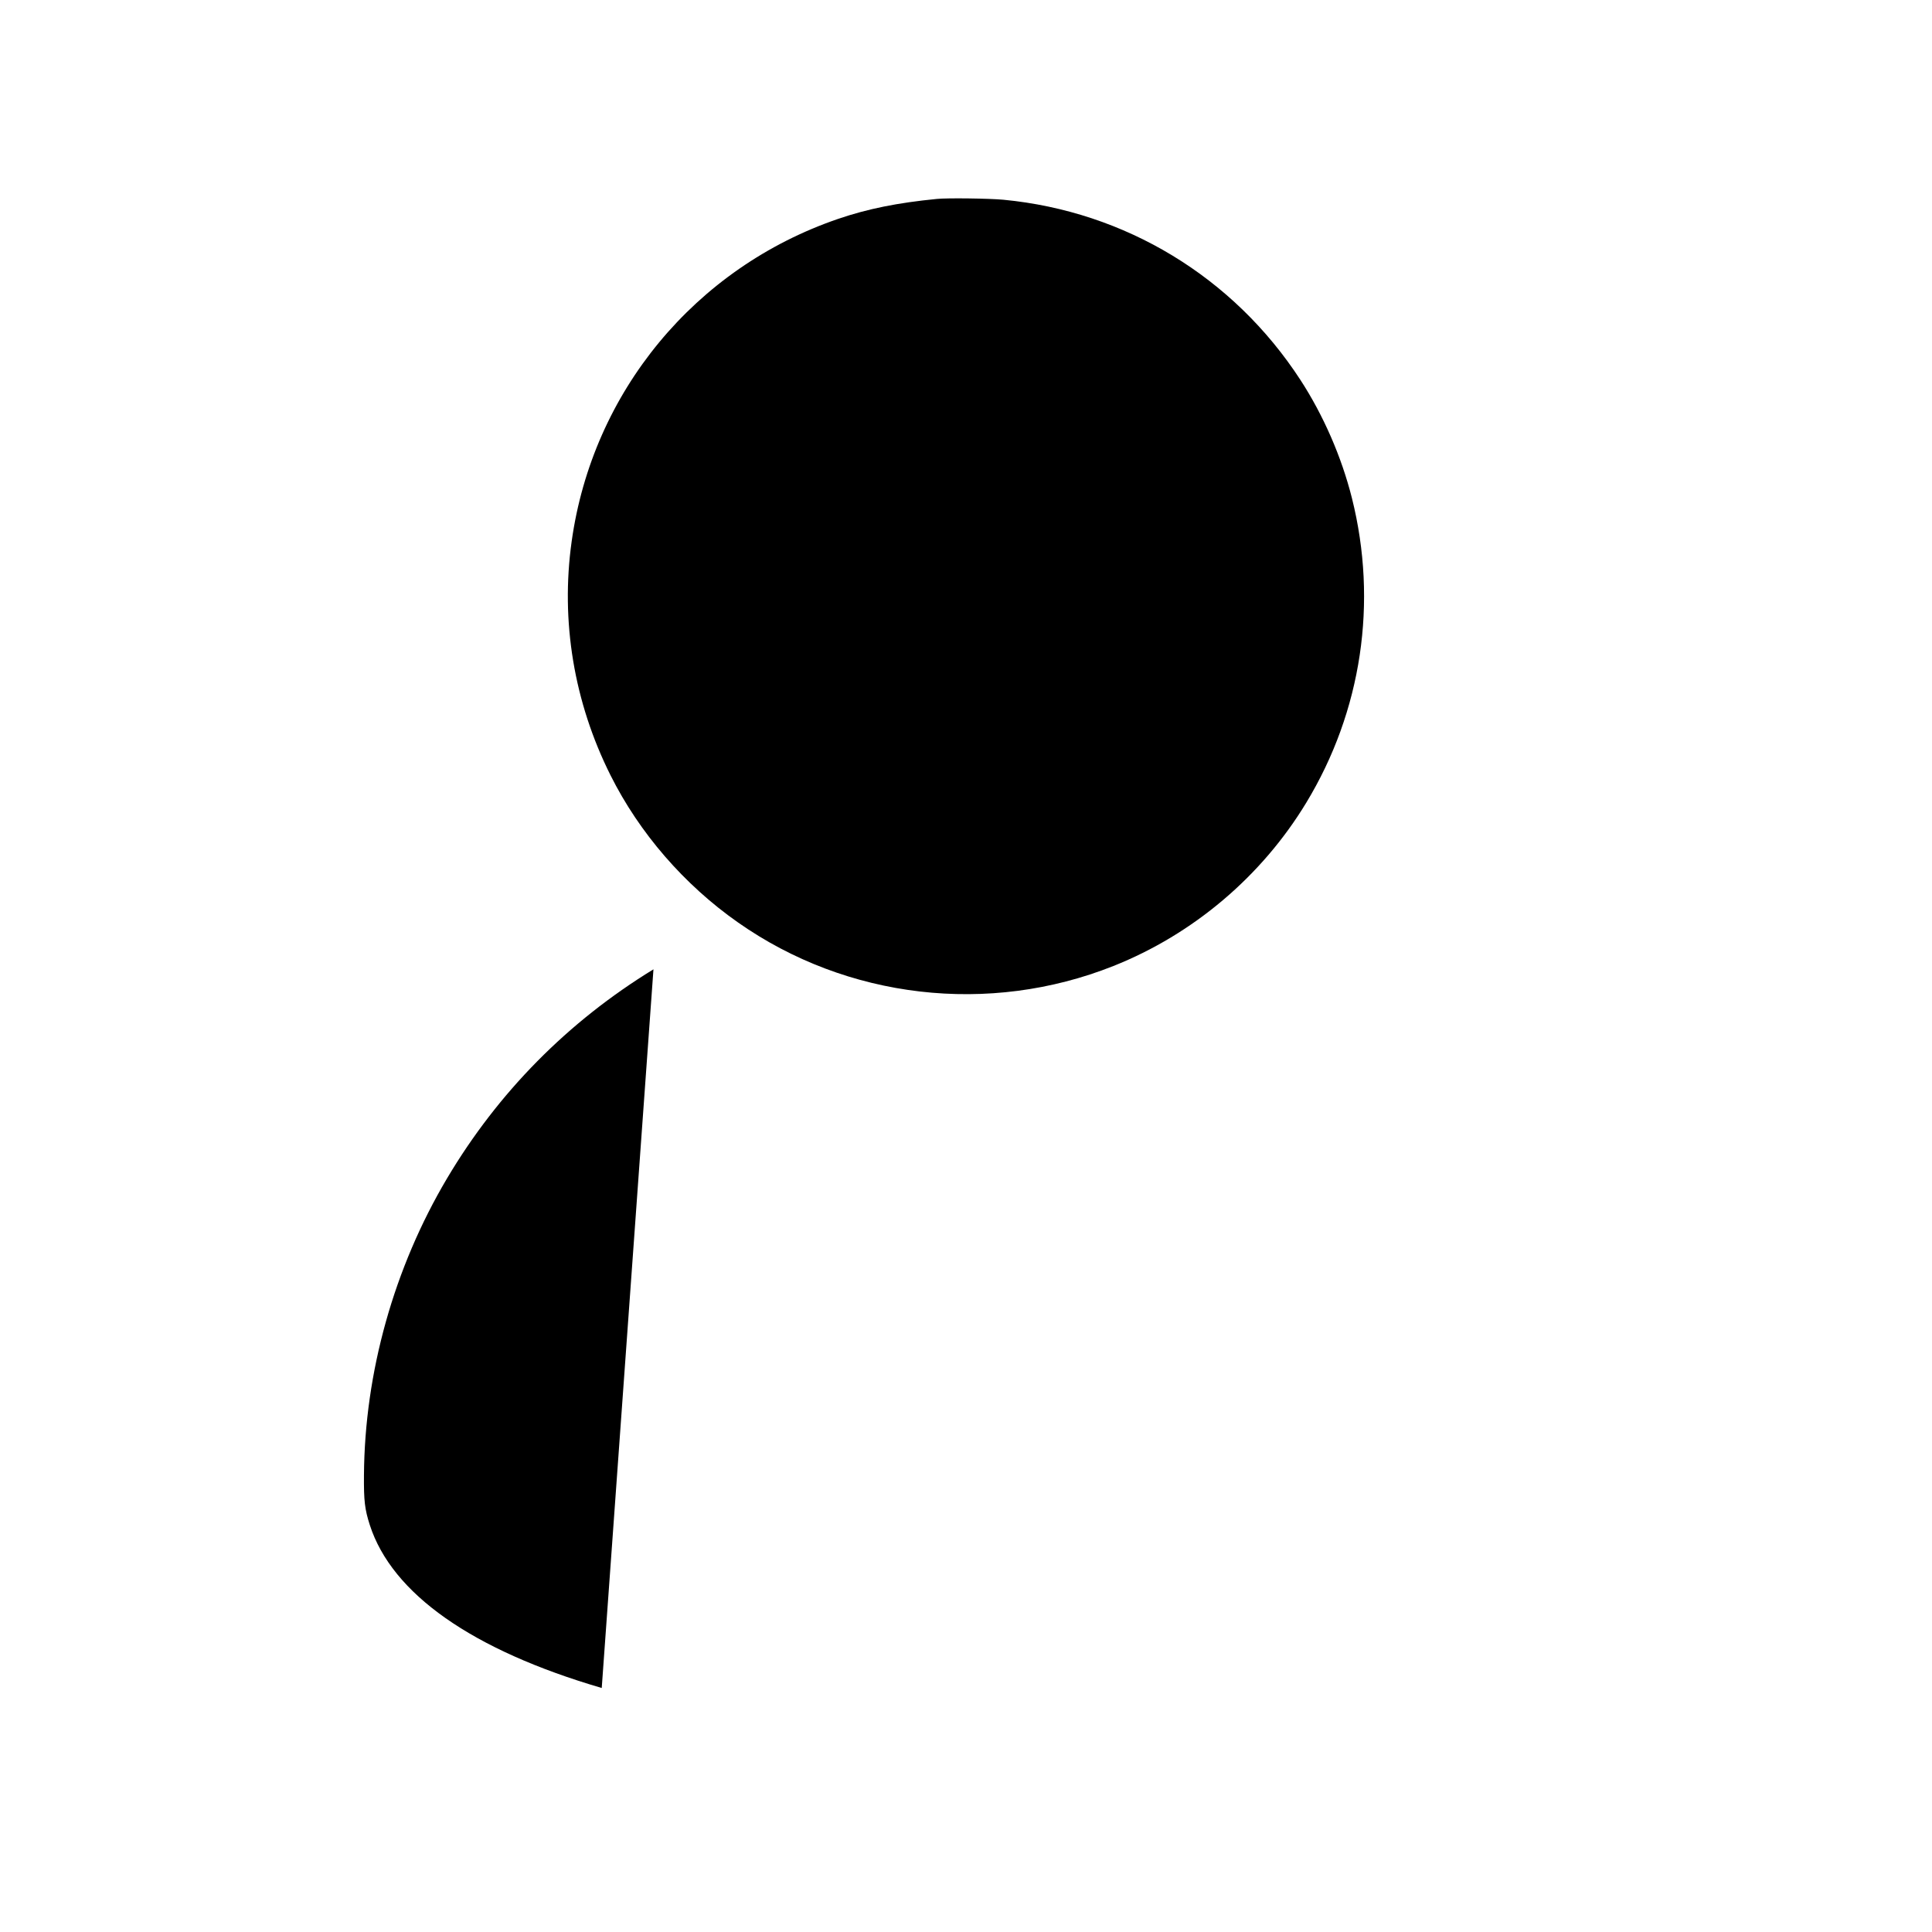
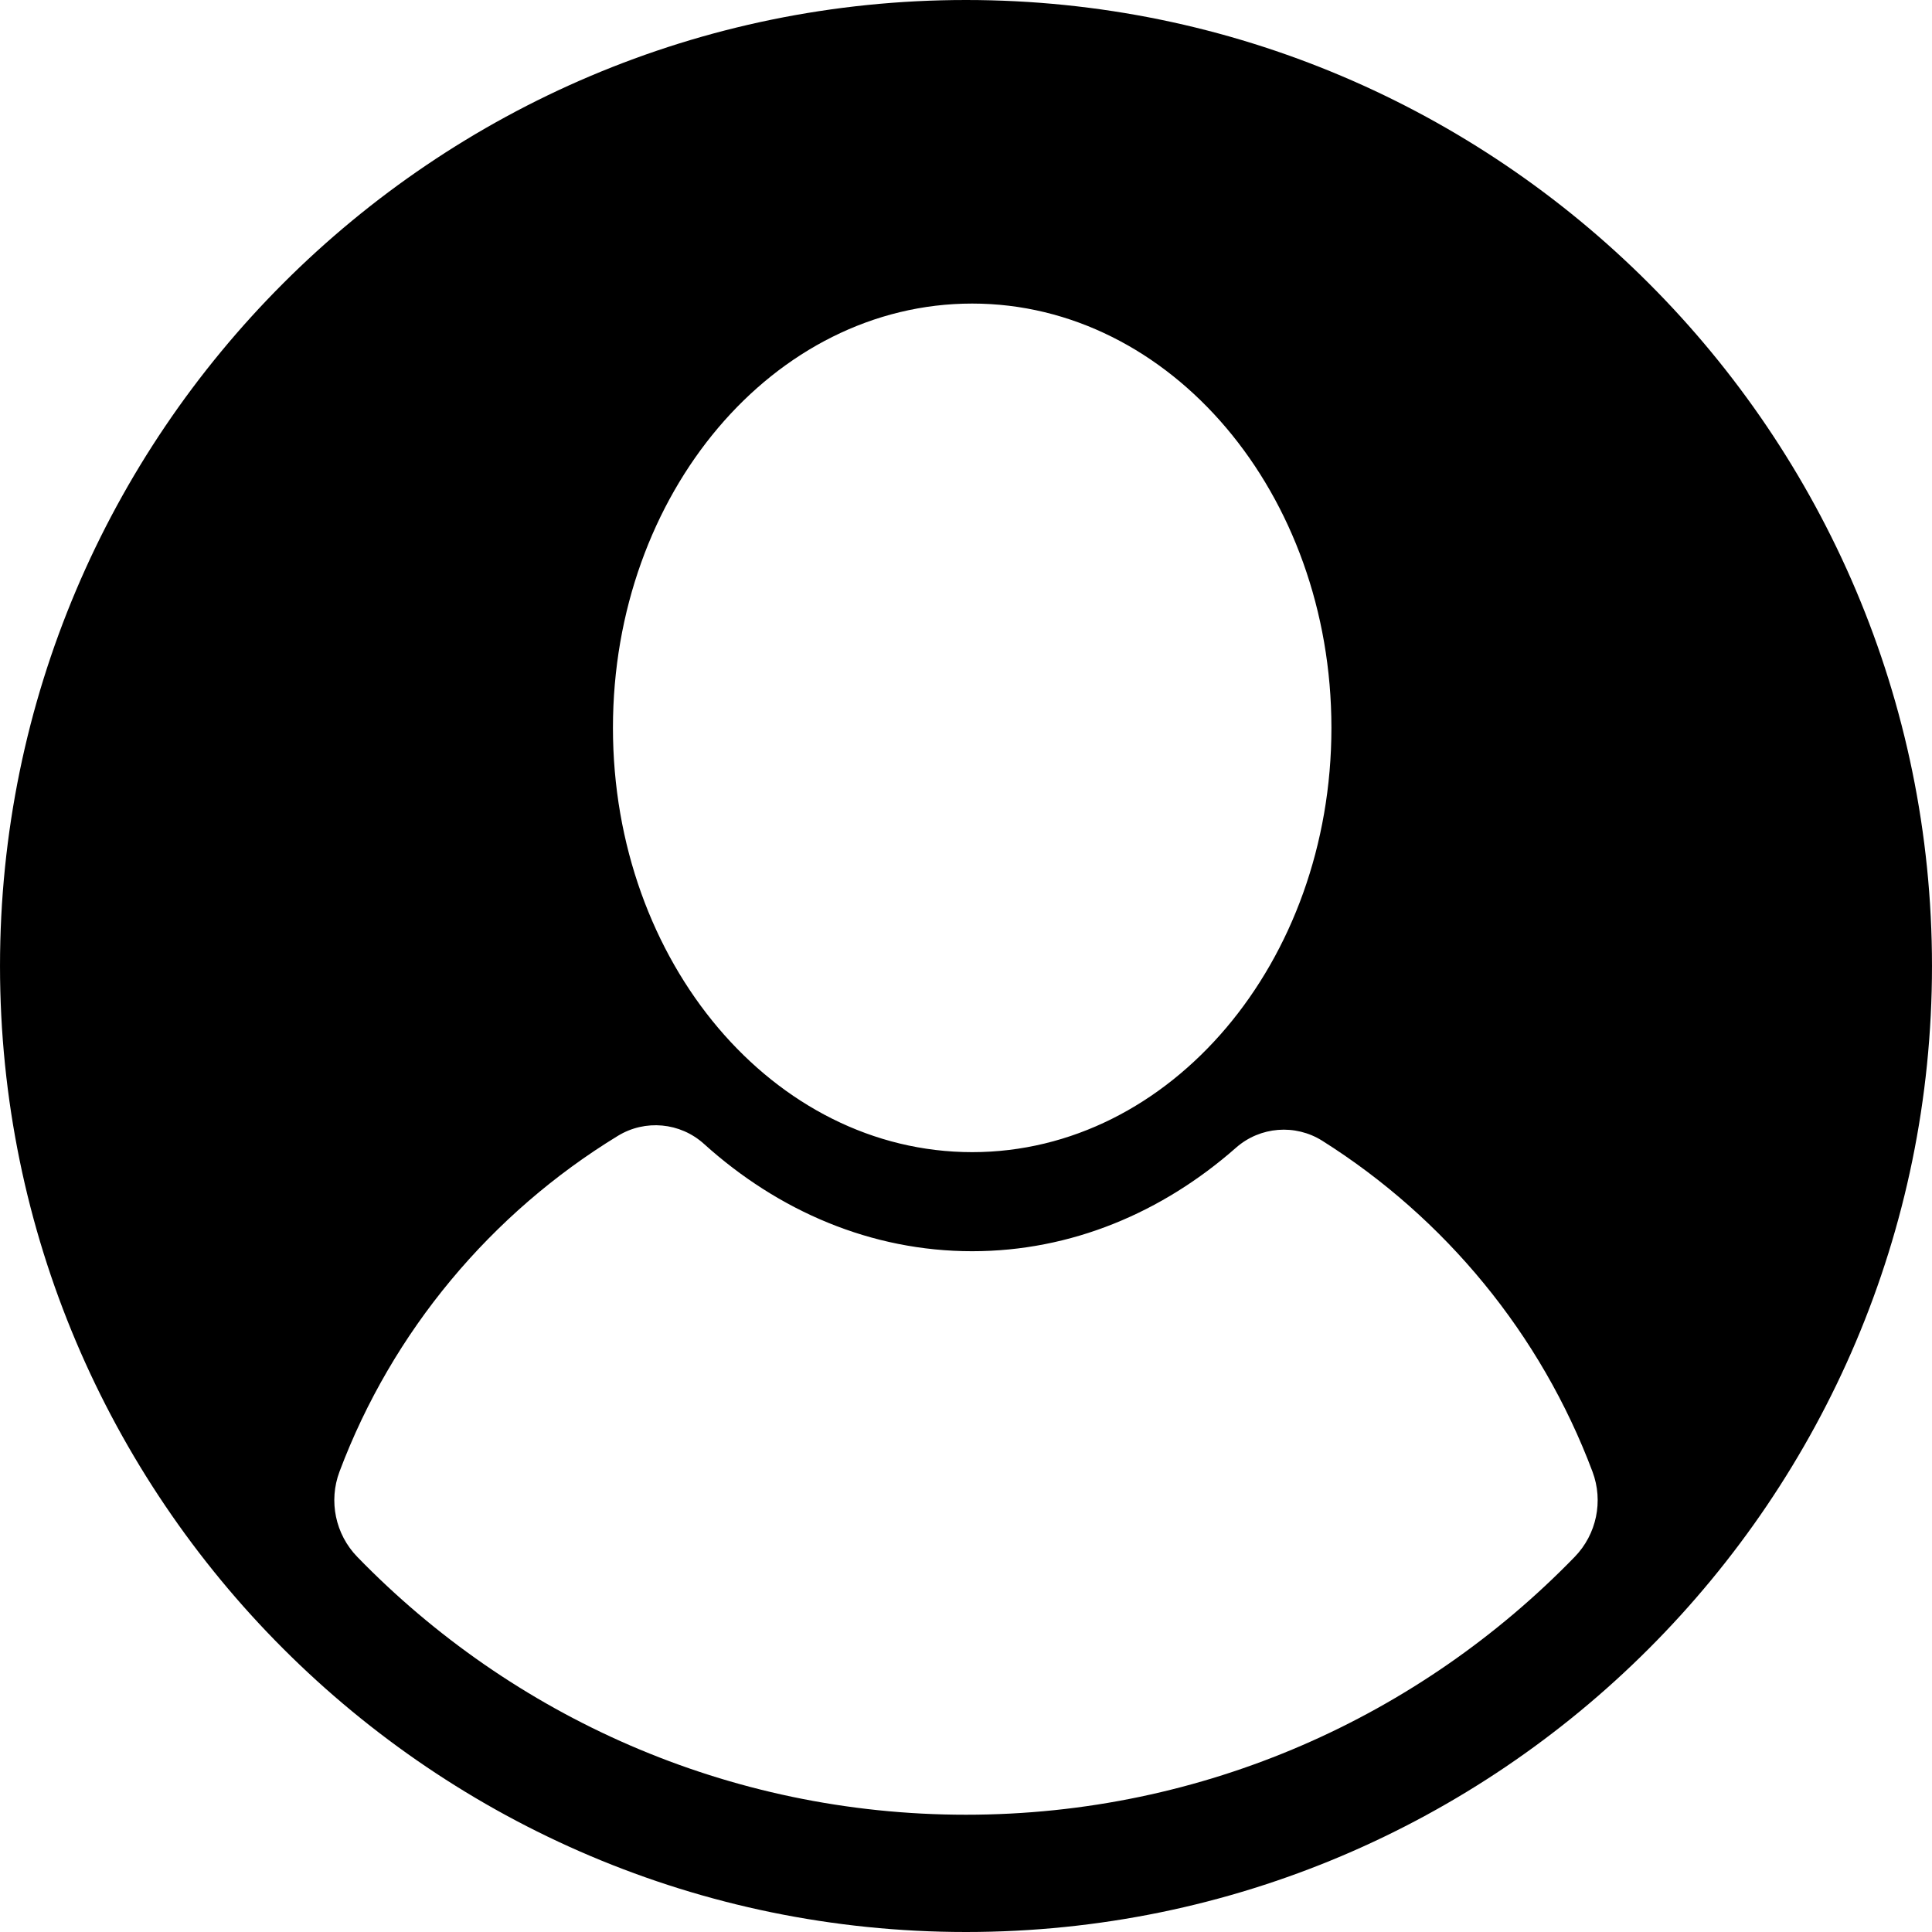
- <svg xmlns="http://www.w3.org/2000/svg" version="1.0" width="1920pt" height="1920pt" viewBox="0 0 1920 1920" preserveAspectRatio="xMidYMid meet">
-   <g transform="translate(0,1920) scale(0.1,-0.1)" fill="#000000" stroke="none">
-     <path d="M9310 17223 c-389 -38 -687 -98 -980 -198 -1422 -486 -2442 -1720 -2649 -3206 -111 -793 23 -1598 386 -2323 287 -574 732 -1088 1267 -1463 1083 -761 2494 -925 3731 -433 792 315 1473 891 1916 1622 552 910 714 1993 454 3029 -103 409 -283 822 -512 1174 -666 1023 -1740 1674 -2951 1790 -139 13 -558 19 -662 8z" />
-     <path d="M6494 9567 c-850 -520 -1544 -1223 -2051 -2077 -528 -890 -819 -1929 -826 -2950 -2 -256 8 -339 58 -495 221 -684 1016 -1243 2305 -1620 778 -228v  1691 -372 2760 -437 290 -18 1430 -18 1720 0 1600 97 2897 382 3814 839 760 378 1190 839 1294 1388 35 184 14 707 -44 1100 -228 1548 -1041 2931 -2284 3887 -142 109 -417 296 -562 382 l-98 58 -47 -39 c-436 -359 -1045 -676 -1611 -839 -916 -263 -1864 -251 -2767 36 -260 83 -642 252 -890 394 -138 80 -419 269 -543 365 -57 45 -104 81 -105 81 -2 0 -57 -33 -123 -73z" />
-   </g>
+ <svg xmlns="http://www.w3.org/2000/svg" fill="#000000" version="1.1" id="Layer_1" width="800px" height="800px" viewBox="796 796 200 200" enable-background="new 796 796 200 200" xml:space="preserve">
+   <path d="M896,796c-55.14,0-99.999,44.86-99.999,100c0,55.141,44.859,100,99.999,100c55.141,0,99.999-44.859,99.999-100  C995.999,840.86,951.141,796,896,796z M896.639,827.425c20.538,0,37.189,19.66,37.189,43.921c0,24.257-16.651,43.924-37.189,43.924  s-37.187-19.667-37.187-43.924C859.452,847.085,876.101,827.425,896.639,827.425z M896,983.86  c-24.692,0-47.038-10.239-63.016-26.695c-2.266-2.335-2.984-5.775-1.84-8.82c5.47-14.556,15.718-26.762,28.817-34.761  c2.828-1.728,6.449-1.393,8.91,0.828c7.706,6.958,17.316,11.114,27.767,11.114c10.249,0,19.69-4.001,27.318-10.719  c2.488-2.191,6.128-2.479,8.932-0.711c12.697,8.004,22.618,20.005,27.967,34.253c1.144,3.047,0.425,6.482-1.842,8.817  C943.037,973.621,920.691,983.86,896,983.86z" />
</svg>
